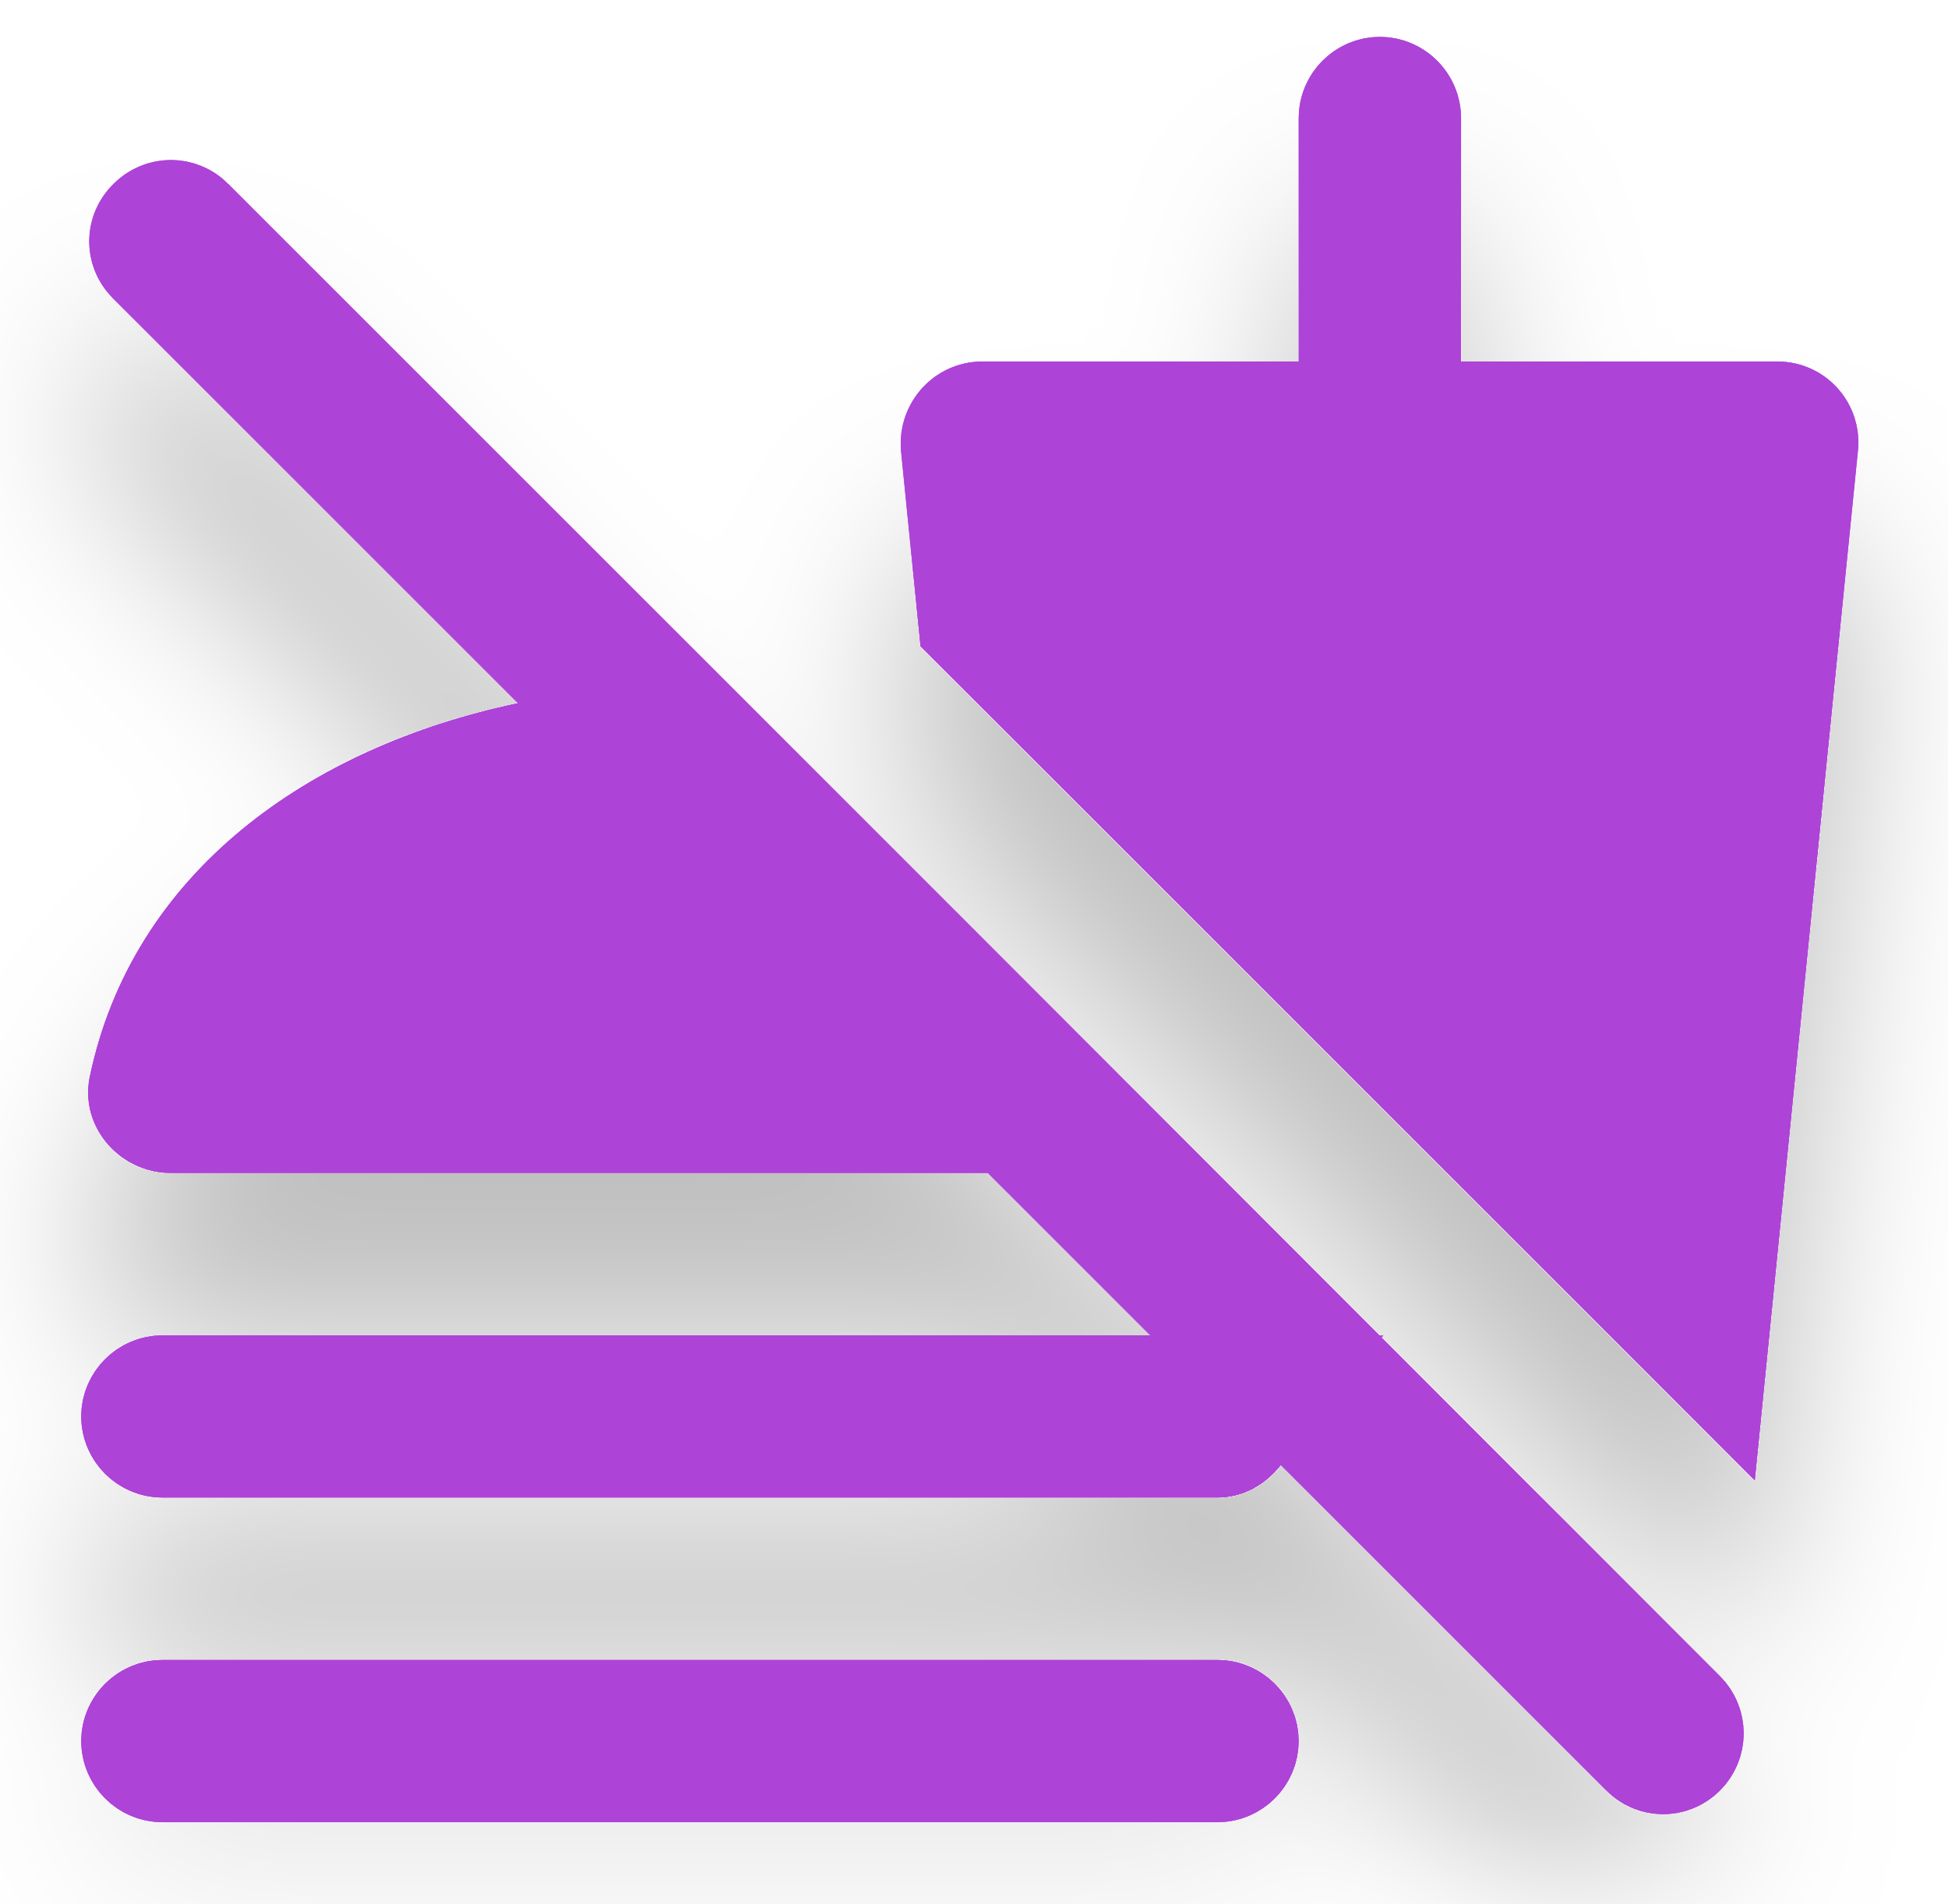
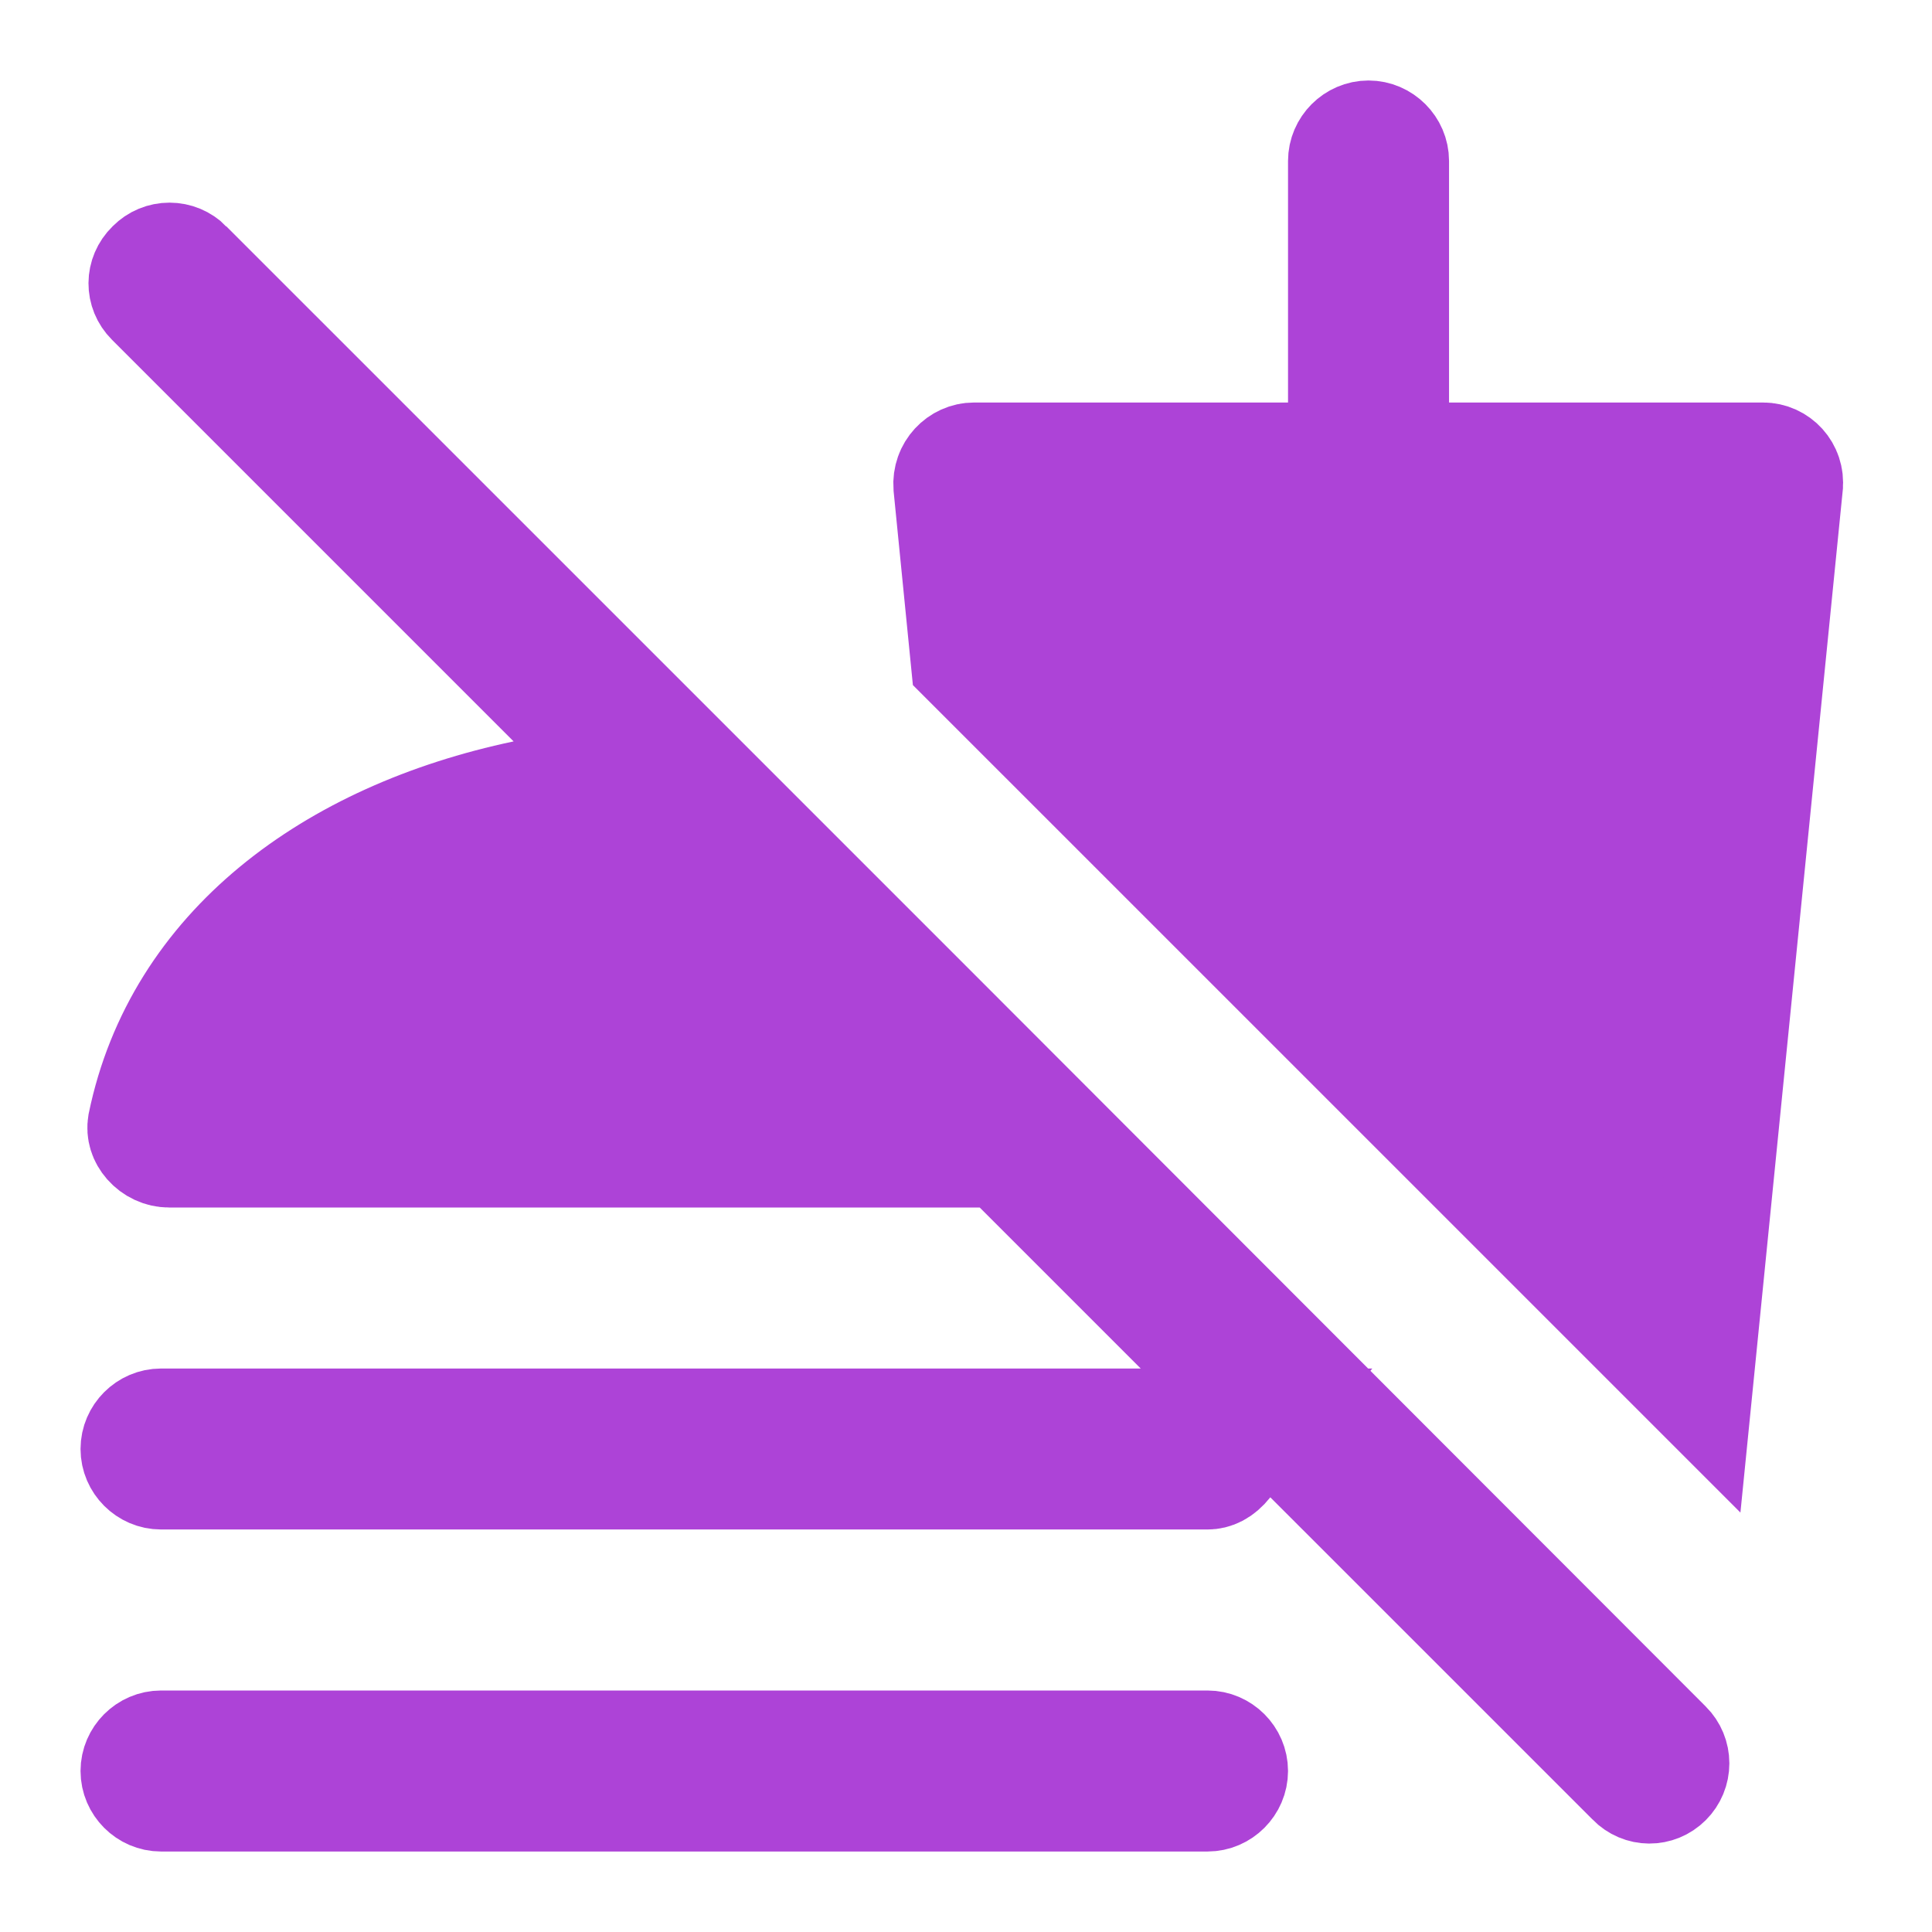
- <svg xmlns="http://www.w3.org/2000/svg" width="44" height="43" viewBox="0 0 44 43" fill="none">
-   <g filter="url(#filter0_d_1001_267)">
-     <path d="M29.334 39.333C29.334 40.342 28.509 41.167 27.501 41.167H3.667C2.659 41.167 1.834 40.342 1.834 39.333C1.834 38.325 2.659 37.5 3.667 37.5H27.501C28.509 37.5 29.334 38.325 29.334 39.333ZM41.966 10.183C42.076 9.102 41.232 8.167 40.151 8.167H33.001V2.667C33.001 1.658 32.176 0.833 31.167 0.833C30.159 0.833 29.334 1.658 29.334 2.667V8.167H22.184C21.102 8.167 20.259 9.102 20.351 10.183L20.791 14.602L33.001 26.812L39.637 33.448L41.966 10.183ZM38.849 40.452C39.019 40.282 39.154 40.081 39.246 39.859C39.338 39.637 39.385 39.399 39.385 39.159C39.385 38.919 39.338 38.681 39.246 38.459C39.154 38.238 39.019 38.036 38.849 37.867L22.001 21L16.519 15.518L5.152 4.152C4.983 3.982 4.781 3.847 4.559 3.755C4.338 3.663 4.1 3.615 3.86 3.615C3.62 3.615 3.382 3.663 3.16 3.755C2.938 3.847 2.737 3.982 2.567 4.152C1.834 4.867 1.834 6.022 2.549 6.737L11.697 15.885C7.004 16.875 2.971 19.698 2.017 24.373C1.816 25.492 2.732 26.5 3.851 26.5H22.312L25.979 30.167H3.667C2.659 30.167 1.834 30.992 1.834 32C1.834 33.008 2.659 33.833 3.667 33.833H27.501C28.087 33.833 28.582 33.54 28.931 33.1L36.264 40.433C36.979 41.167 38.134 41.167 38.849 40.452Z" fill="#AD43D7" />
-     <path d="M40.722 10.057L40.722 10.059L38.656 30.699L33.885 25.928L21.99 14.034L21.596 10.071C21.569 9.706 21.852 9.417 22.184 9.417H29.334H30.584V8.167V2.667C30.584 2.349 30.849 2.083 31.167 2.083C31.485 2.083 31.751 2.349 31.751 2.667V8.167V9.417H33.001H40.151C40.488 9.417 40.758 9.708 40.722 10.057ZM37.966 39.567L37.965 39.568C37.74 39.793 37.385 39.793 37.159 39.561L37.154 39.555L37.148 39.549L29.814 32.216L28.822 31.224L28.814 31.234L26.863 29.283L23.196 25.616L22.83 25.25H22.312H3.851C3.672 25.25 3.499 25.169 3.379 25.032C3.265 24.902 3.222 24.753 3.246 24.605C4.07 20.607 7.548 18.038 11.955 17.108L14.212 16.632L12.581 15.001L3.433 5.853C3.208 5.628 3.208 5.273 3.44 5.047L3.446 5.041L3.452 5.035C3.506 4.981 3.569 4.938 3.639 4.909C3.709 4.88 3.784 4.865 3.86 4.865C3.936 4.865 4.011 4.88 4.081 4.909C4.15 4.938 4.214 4.981 4.268 5.035L4.268 5.036L15.635 16.402L21.116 21.883L21.117 21.884L37.965 38.75L37.966 38.751C38.02 38.805 38.062 38.868 38.091 38.938C38.12 39.008 38.135 39.083 38.135 39.159C38.135 39.235 38.12 39.31 38.091 39.38C38.062 39.45 38.02 39.513 37.966 39.567ZM25.979 31.417H28.669L27.951 32.324C27.792 32.524 27.635 32.583 27.501 32.583H3.667C3.349 32.583 3.084 32.318 3.084 32C3.084 31.682 3.349 31.417 3.667 31.417H25.979ZM28.084 39.333C28.084 39.651 27.819 39.917 27.501 39.917H3.667C3.349 39.917 3.084 39.651 3.084 39.333C3.084 39.015 3.349 38.75 3.667 38.75H27.501C27.819 38.75 28.084 39.015 28.084 39.333Z" stroke="#AD43D7" stroke-width="2.5" />
-   </g>
-   <defs>
-     <filter id="filter0_d_1001_267" x="-2.166" y="0.833" width="48.141" height="48.333" filterUnits="userSpaceOnUse" color-interpolation-filters="sRGB">
-       <feFlood flood-opacity="0" result="BackgroundImageFix" />
-       <feColorMatrix in="SourceAlpha" type="matrix" values="0 0 0 0 0 0 0 0 0 0 0 0 0 0 0 0 0 0 127 0" result="hardAlpha" />
-       <feOffset dy="4" />
-       <feGaussianBlur stdDeviation="2" />
-       <feComposite in2="hardAlpha" operator="out" />
-       <feColorMatrix type="matrix" values="0 0 0 0 0 0 0 0 0 0 0 0 0 0 0 0 0 0 0.25 0" />
-       <feBlend mode="normal" in2="BackgroundImageFix" result="effect1_dropShadow_1001_267" />
-       <feBlend mode="normal" in="SourceGraphic" in2="effect1_dropShadow_1001_267" result="shape" />
-     </filter>
-   </defs>
+ <svg xmlns="http://www.w3.org/2000/svg" width="44" height="44" viewBox="0 0 44 44" fill="none">
+   <path d="M40.722 11.057L40.722 11.059L38.656 31.699L33.885 26.928L21.99 15.034L21.596 11.071C21.569 10.706 21.852 10.417 22.184 10.417H29.334H30.584V9.167V3.667C30.584 3.349 30.849 3.083 31.167 3.083C31.485 3.083 31.751 3.349 31.751 3.667V9.167V10.417H33.001H40.151C40.488 10.417 40.758 10.708 40.722 11.057ZM37.966 40.567L37.965 40.568C37.74 40.793 37.385 40.793 37.159 40.561L37.154 40.555L37.148 40.549L29.814 33.216L28.822 32.224L28.814 32.234L26.863 30.283L23.196 26.616L22.83 26.25H22.312H3.851C3.672 26.25 3.499 26.169 3.379 26.032C3.265 25.902 3.222 25.753 3.246 25.605C4.07 21.607 7.548 19.038 11.955 18.108L14.212 17.632L12.581 16.001L3.433 6.853C3.208 6.628 3.208 6.273 3.44 6.047L3.446 6.041L3.452 6.035C3.506 5.981 3.569 5.938 3.639 5.909C3.709 5.88 3.784 5.865 3.86 5.865C3.936 5.865 4.011 5.88 4.081 5.909C4.15 5.938 4.214 5.981 4.268 6.035L4.268 6.036L15.635 17.402L21.116 22.883L21.117 22.884L37.965 39.75L37.966 39.751C38.02 39.805 38.062 39.868 38.091 39.938C38.12 40.008 38.135 40.083 38.135 40.159C38.135 40.235 38.12 40.31 38.091 40.38C38.062 40.45 38.02 40.513 37.966 40.567ZM25.979 32.417H28.669L27.951 33.324C27.792 33.524 27.635 33.583 27.501 33.583H3.667C3.349 33.583 3.084 33.318 3.084 33C3.084 32.682 3.349 32.417 3.667 32.417H25.979ZM28.084 40.333C28.084 40.651 27.819 40.917 27.501 40.917H3.667C3.349 40.917 3.084 40.651 3.084 40.333C3.084 40.015 3.349 39.75 3.667 39.75H27.501C27.819 39.75 28.084 40.015 28.084 40.333Z" fill="#AD43D7" stroke="#AD43D7" stroke-width="2.5" />
</svg>
